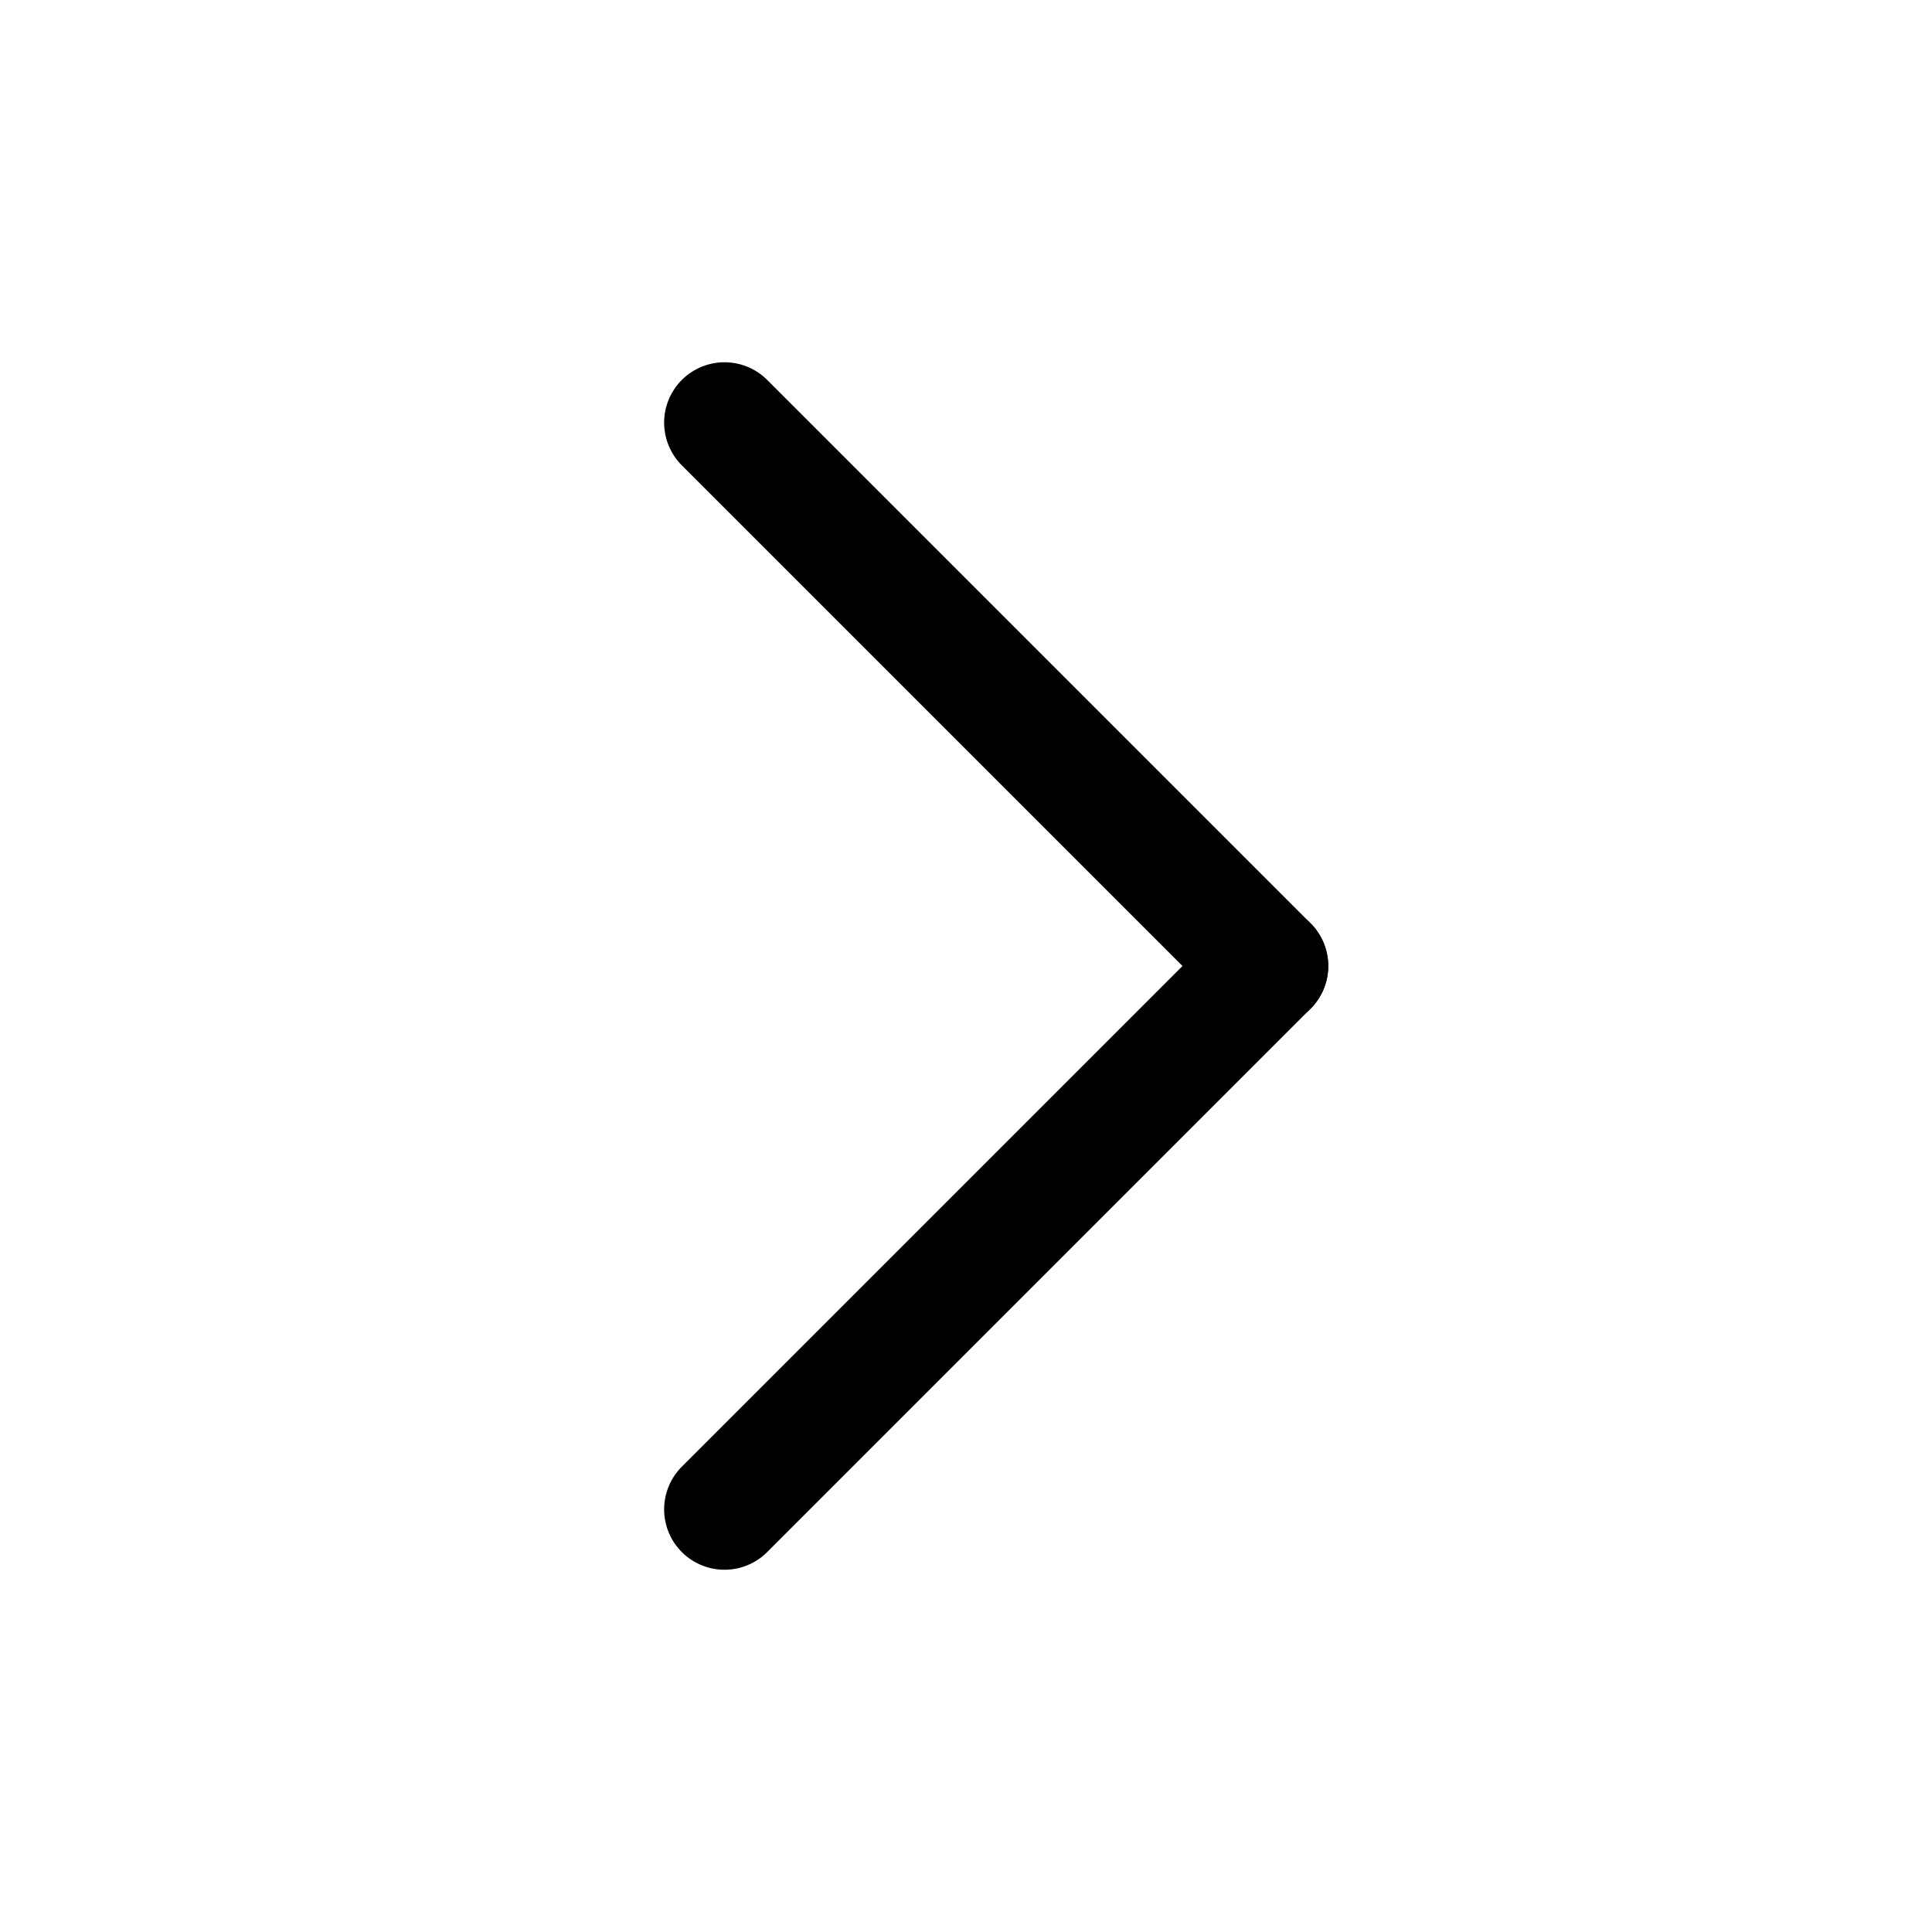
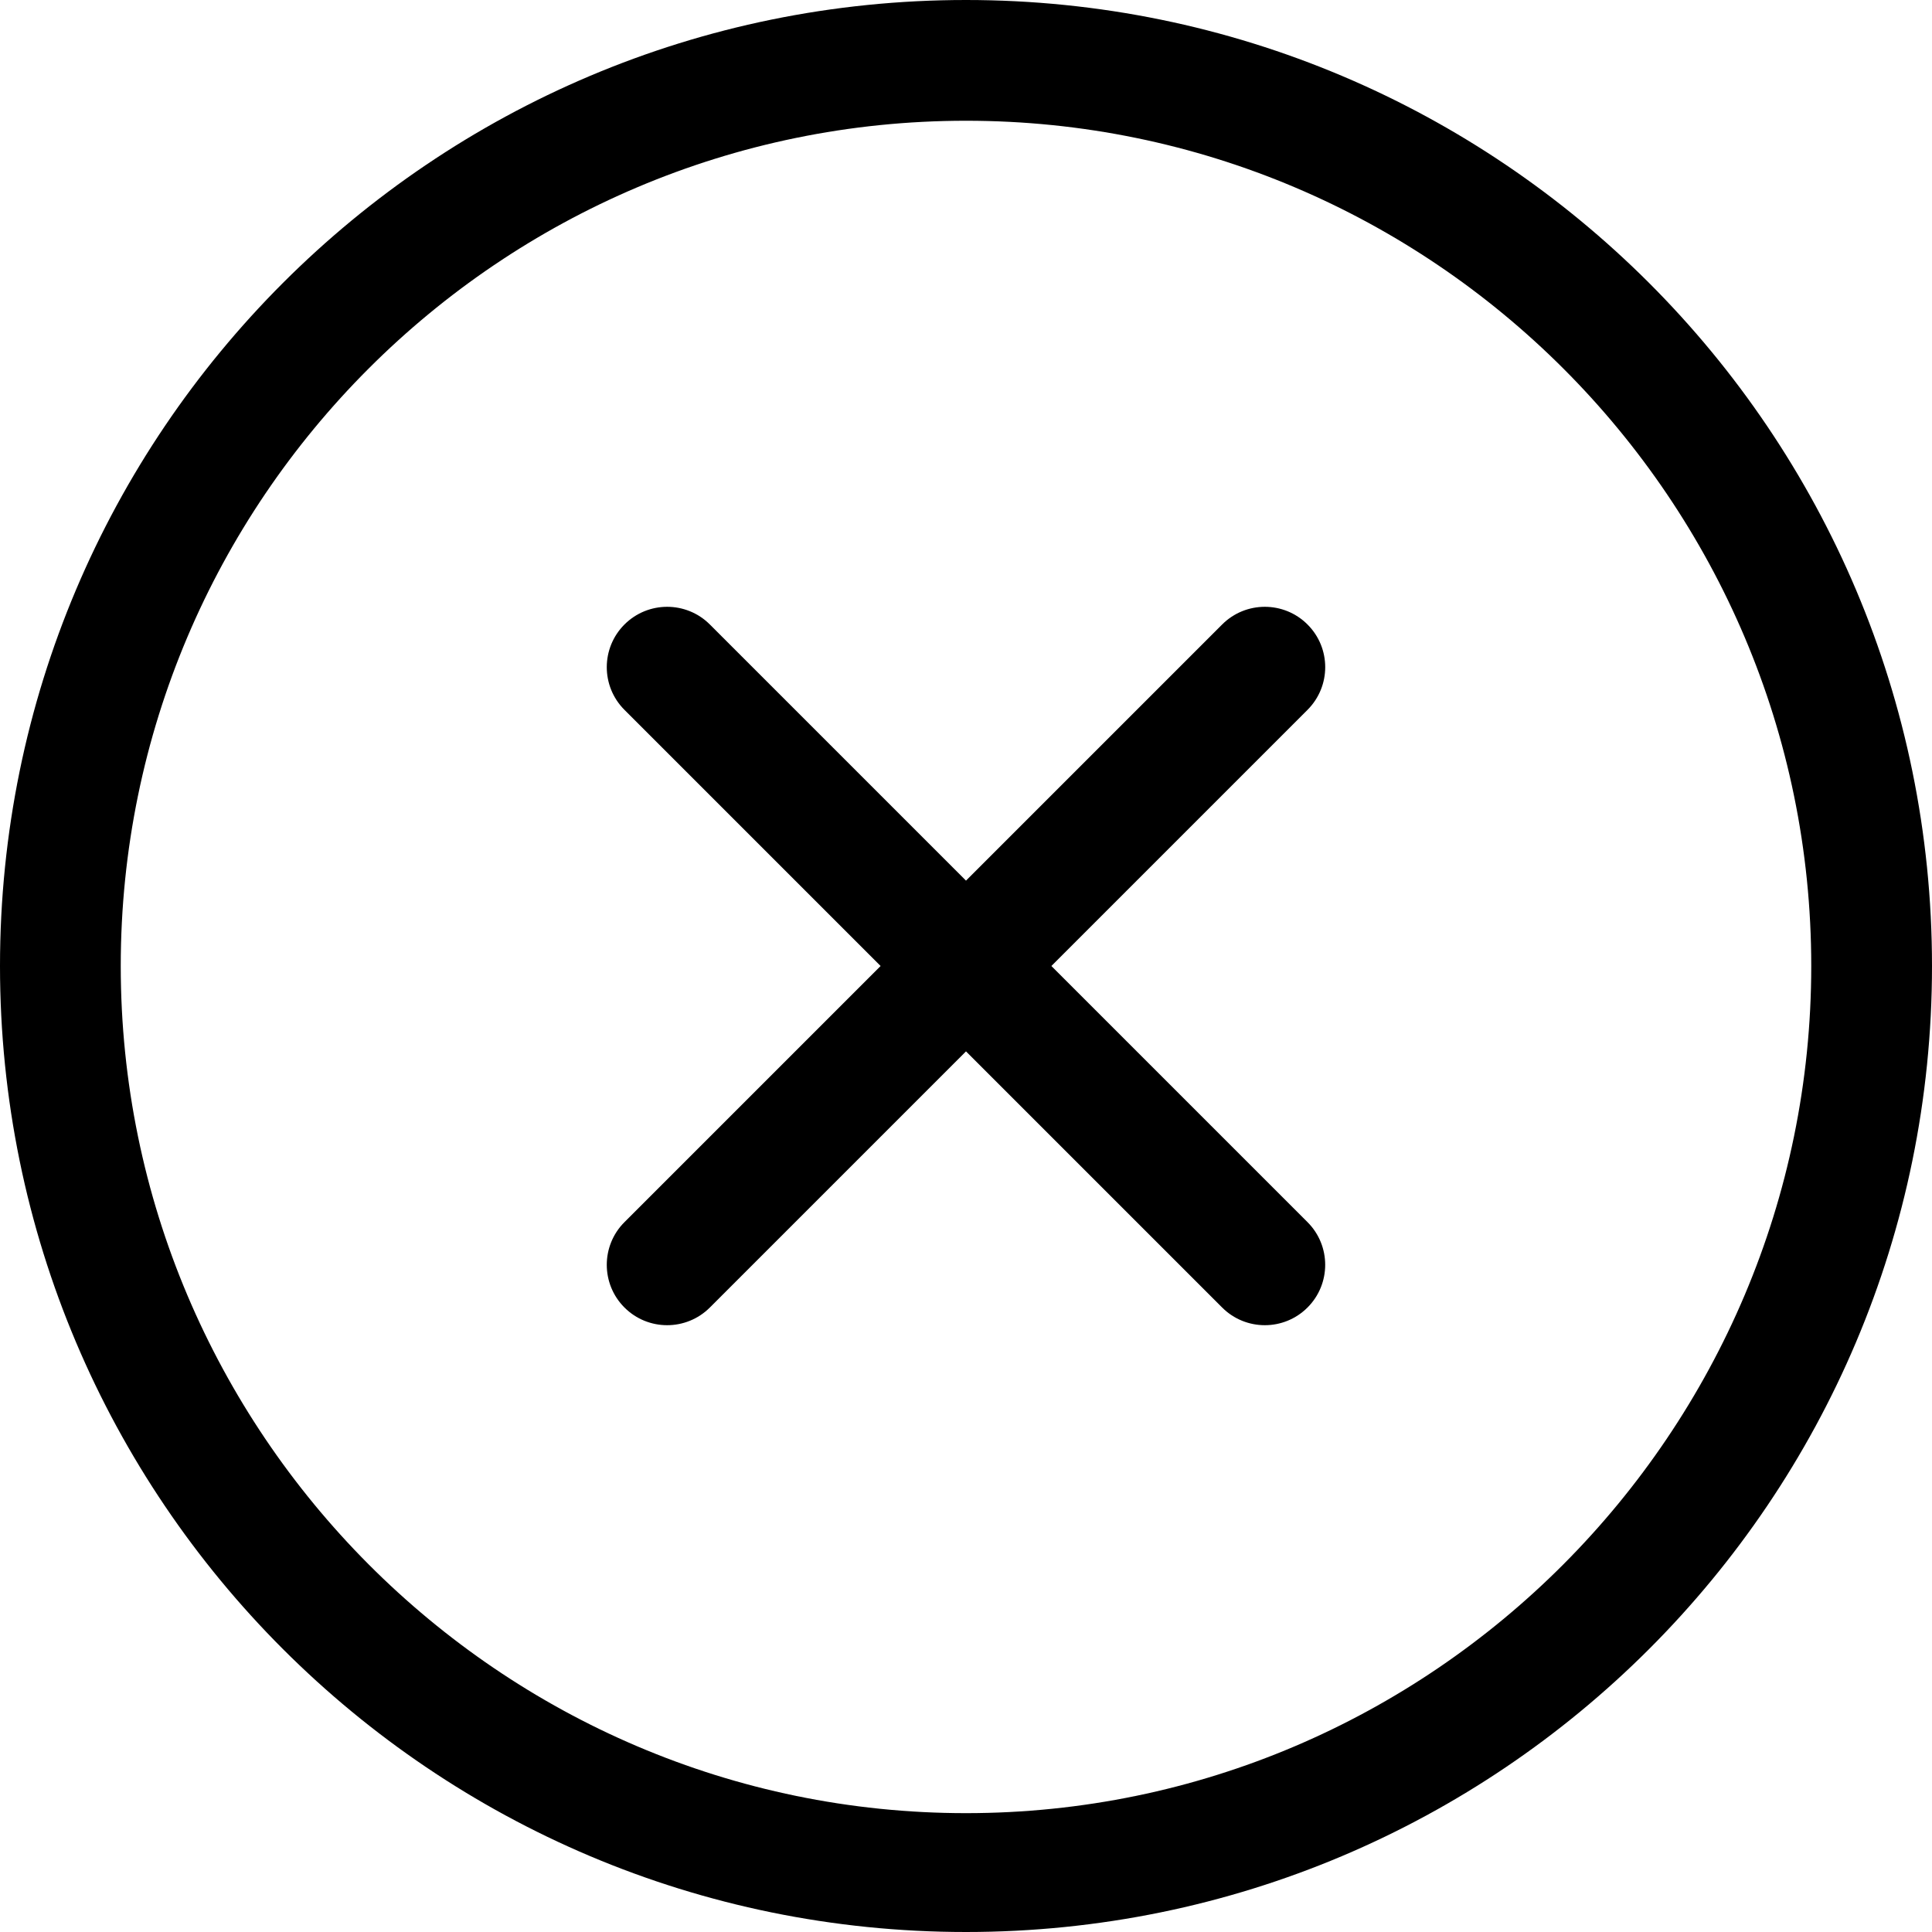
- <svg xmlns="http://www.w3.org/2000/svg" width="32px" height="32px" viewBox="0 0 32 32">
-   <defs>
-     <style>.cls-1{fill:none;stroke:#000;stroke-linecap:round;stroke-linejoin:round;stroke-width:2px;}</style>
-   </defs>
-   <g id="chevron-right">
-     <line class="cls-1" x1="21" x2="12" y1="16" y2="25" />
-     <line class="cls-1" x1="12" x2="21" y1="7" y2="16" />
-   </g>
+ <svg xmlns="http://www.w3.org/2000/svg" width="1024px" height="1024px" viewBox="0 0 1024 1024">
+   <path d="M512 0C229.232 0 0 229.232 0 512c0 282.784 229.232 512 512 512 282.784 0 512-229.216 512-512C1024 229.232 794.784 0 512 0zm0 961.008c-247.024 0-448-201.984-448-449.01 0-247.024 200.976-448 448-448s448 200.977 448 448-200.976 449.01-448 449.01zm181.008-630.016c-12.496-12.496-32.752-12.496-45.248 0L512 466.752l-135.76-135.76c-12.496-12.496-32.752-12.496-45.264 0-12.496 12.496-12.496 32.752 0 45.248L466.736 512l-135.76 135.76c-12.496 12.48-12.496 32.769 0 45.249 12.496 12.496 32.752 12.496 45.264 0L512 557.249l135.76 135.76c12.496 12.496 32.752 12.496 45.248 0 12.496-12.48 12.496-32.769 0-45.249L557.248 512l135.76-135.76c12.512-12.512 12.512-32.768 0-45.248z" />
</svg>
